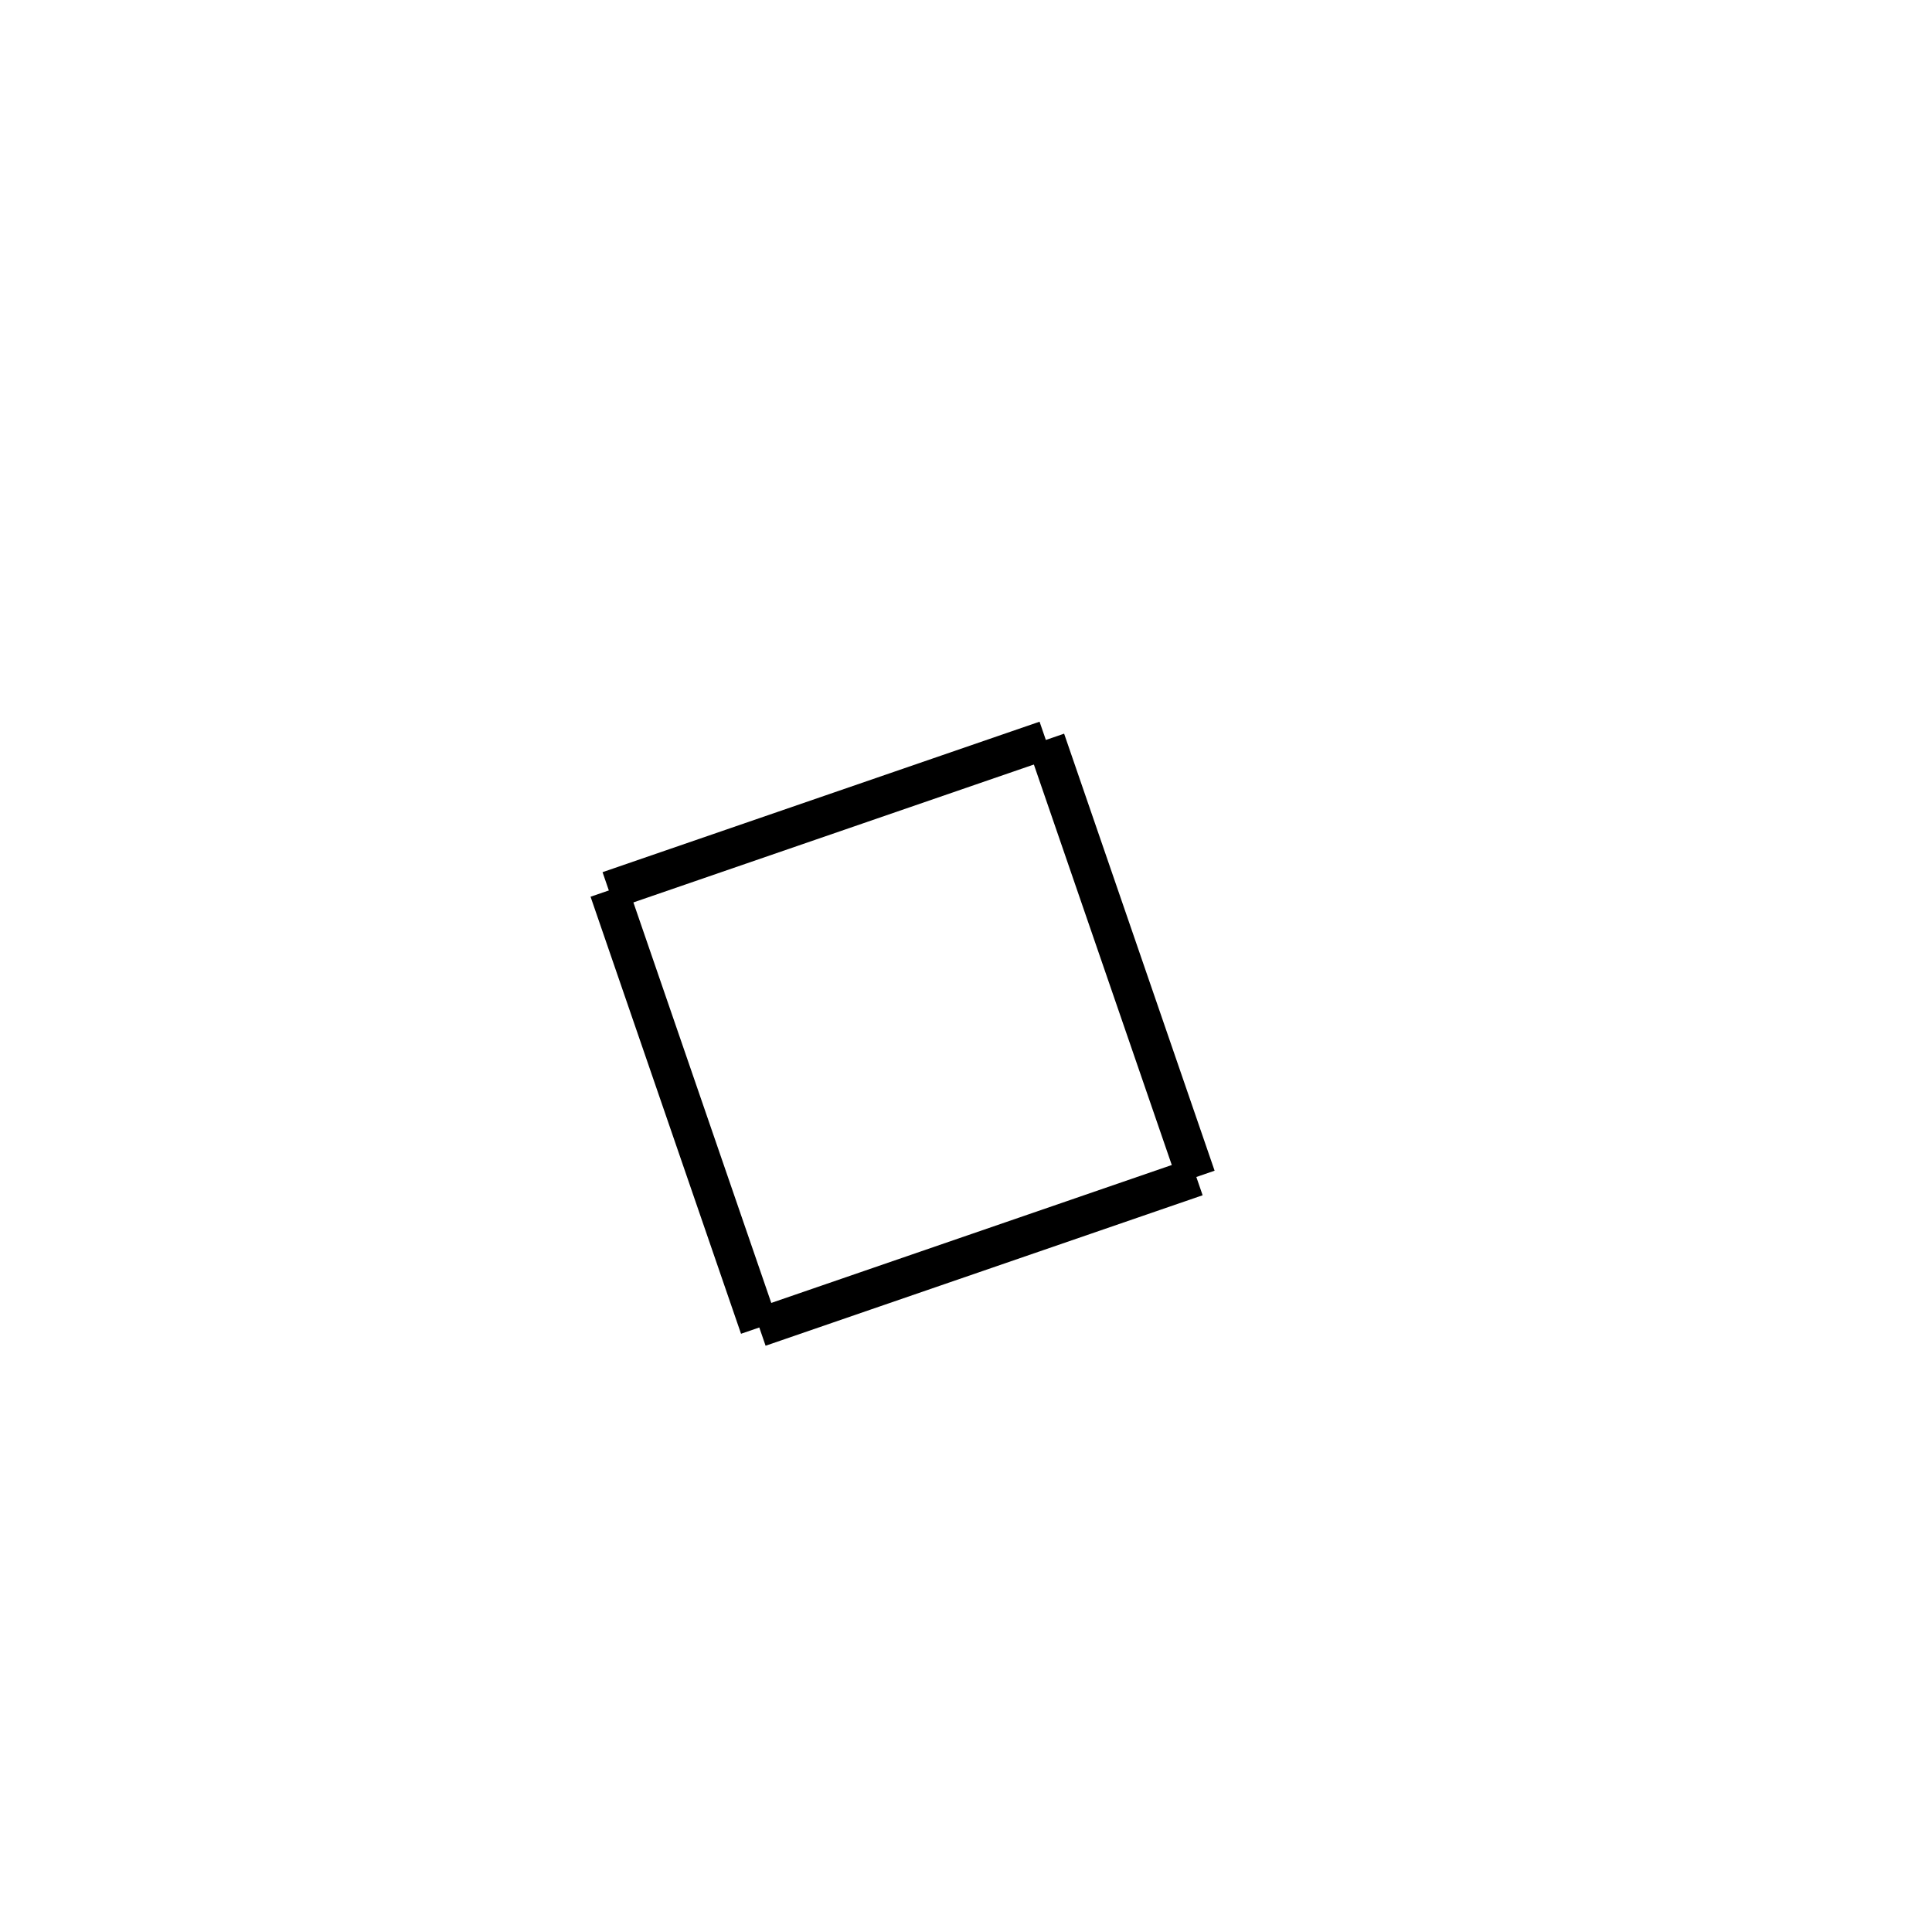
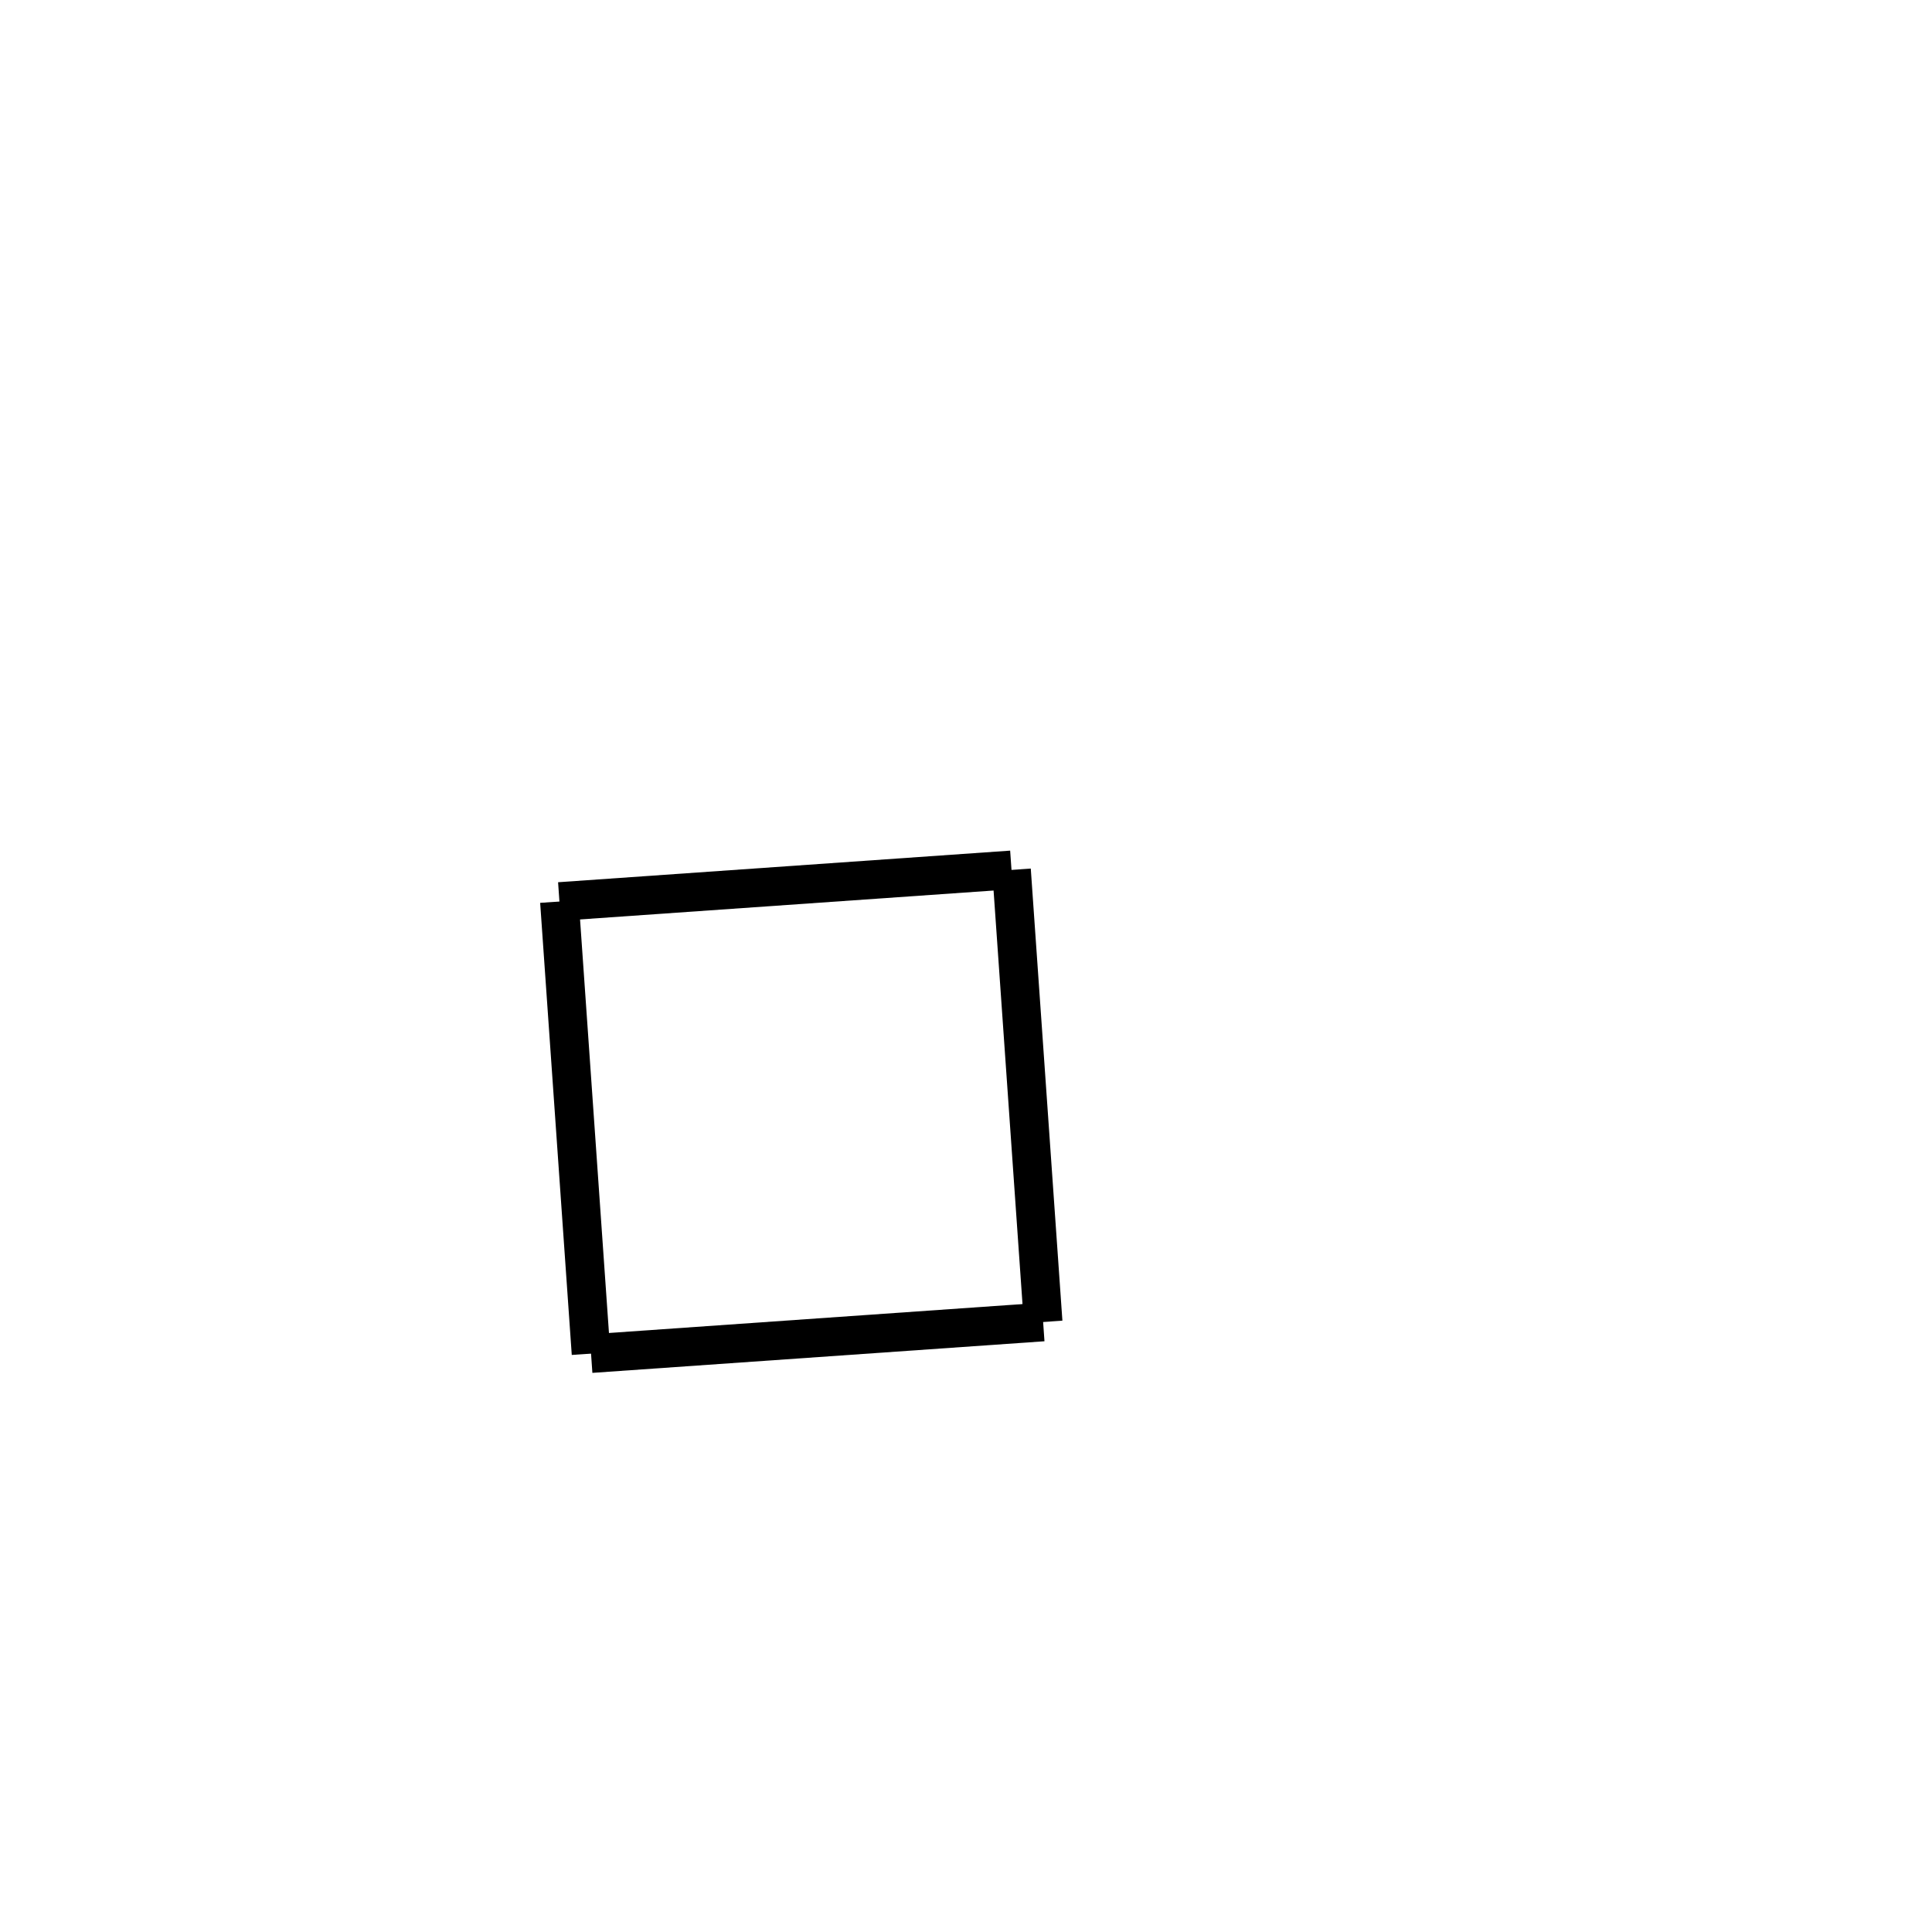
<svg xmlns="http://www.w3.org/2000/svg" height="100" width="100">
  <rect stroke-width="5" stroke="#ffffff" fill="#ffffff" height="100" width="100" y="0" x="0" />
-   <line x1="54.133" y1="38.3" x2="61.922" y2="60.921" stroke-width="2" stroke="black" />
-   <line x1="61.922" y1="60.921" x2="39.301" y2="68.71" stroke-width="2" stroke="black" />
-   <line x1="31.513" y1="46.089" x2="39.301" y2="68.71" stroke-width="2" stroke="black" />
-   <line x1="54.133" y1="38.3" x2="31.513" y2="46.089" stroke-width="2" stroke="black" />
+   <line x1="52.355" y1="45.026" x2="53.992" y2="68.426" stroke-width="2" stroke="black" />
+   <line x1="53.992" y1="68.426" x2="30.592" y2="70.062" stroke-width="2" stroke="black" />
+   <line x1="28.956" y1="46.662" x2="30.592" y2="70.062" stroke-width="2" stroke="black" />
+   <line x1="52.355" y1="45.026" x2="28.956" y2="46.662" stroke-width="2" stroke="black" />
</svg>
